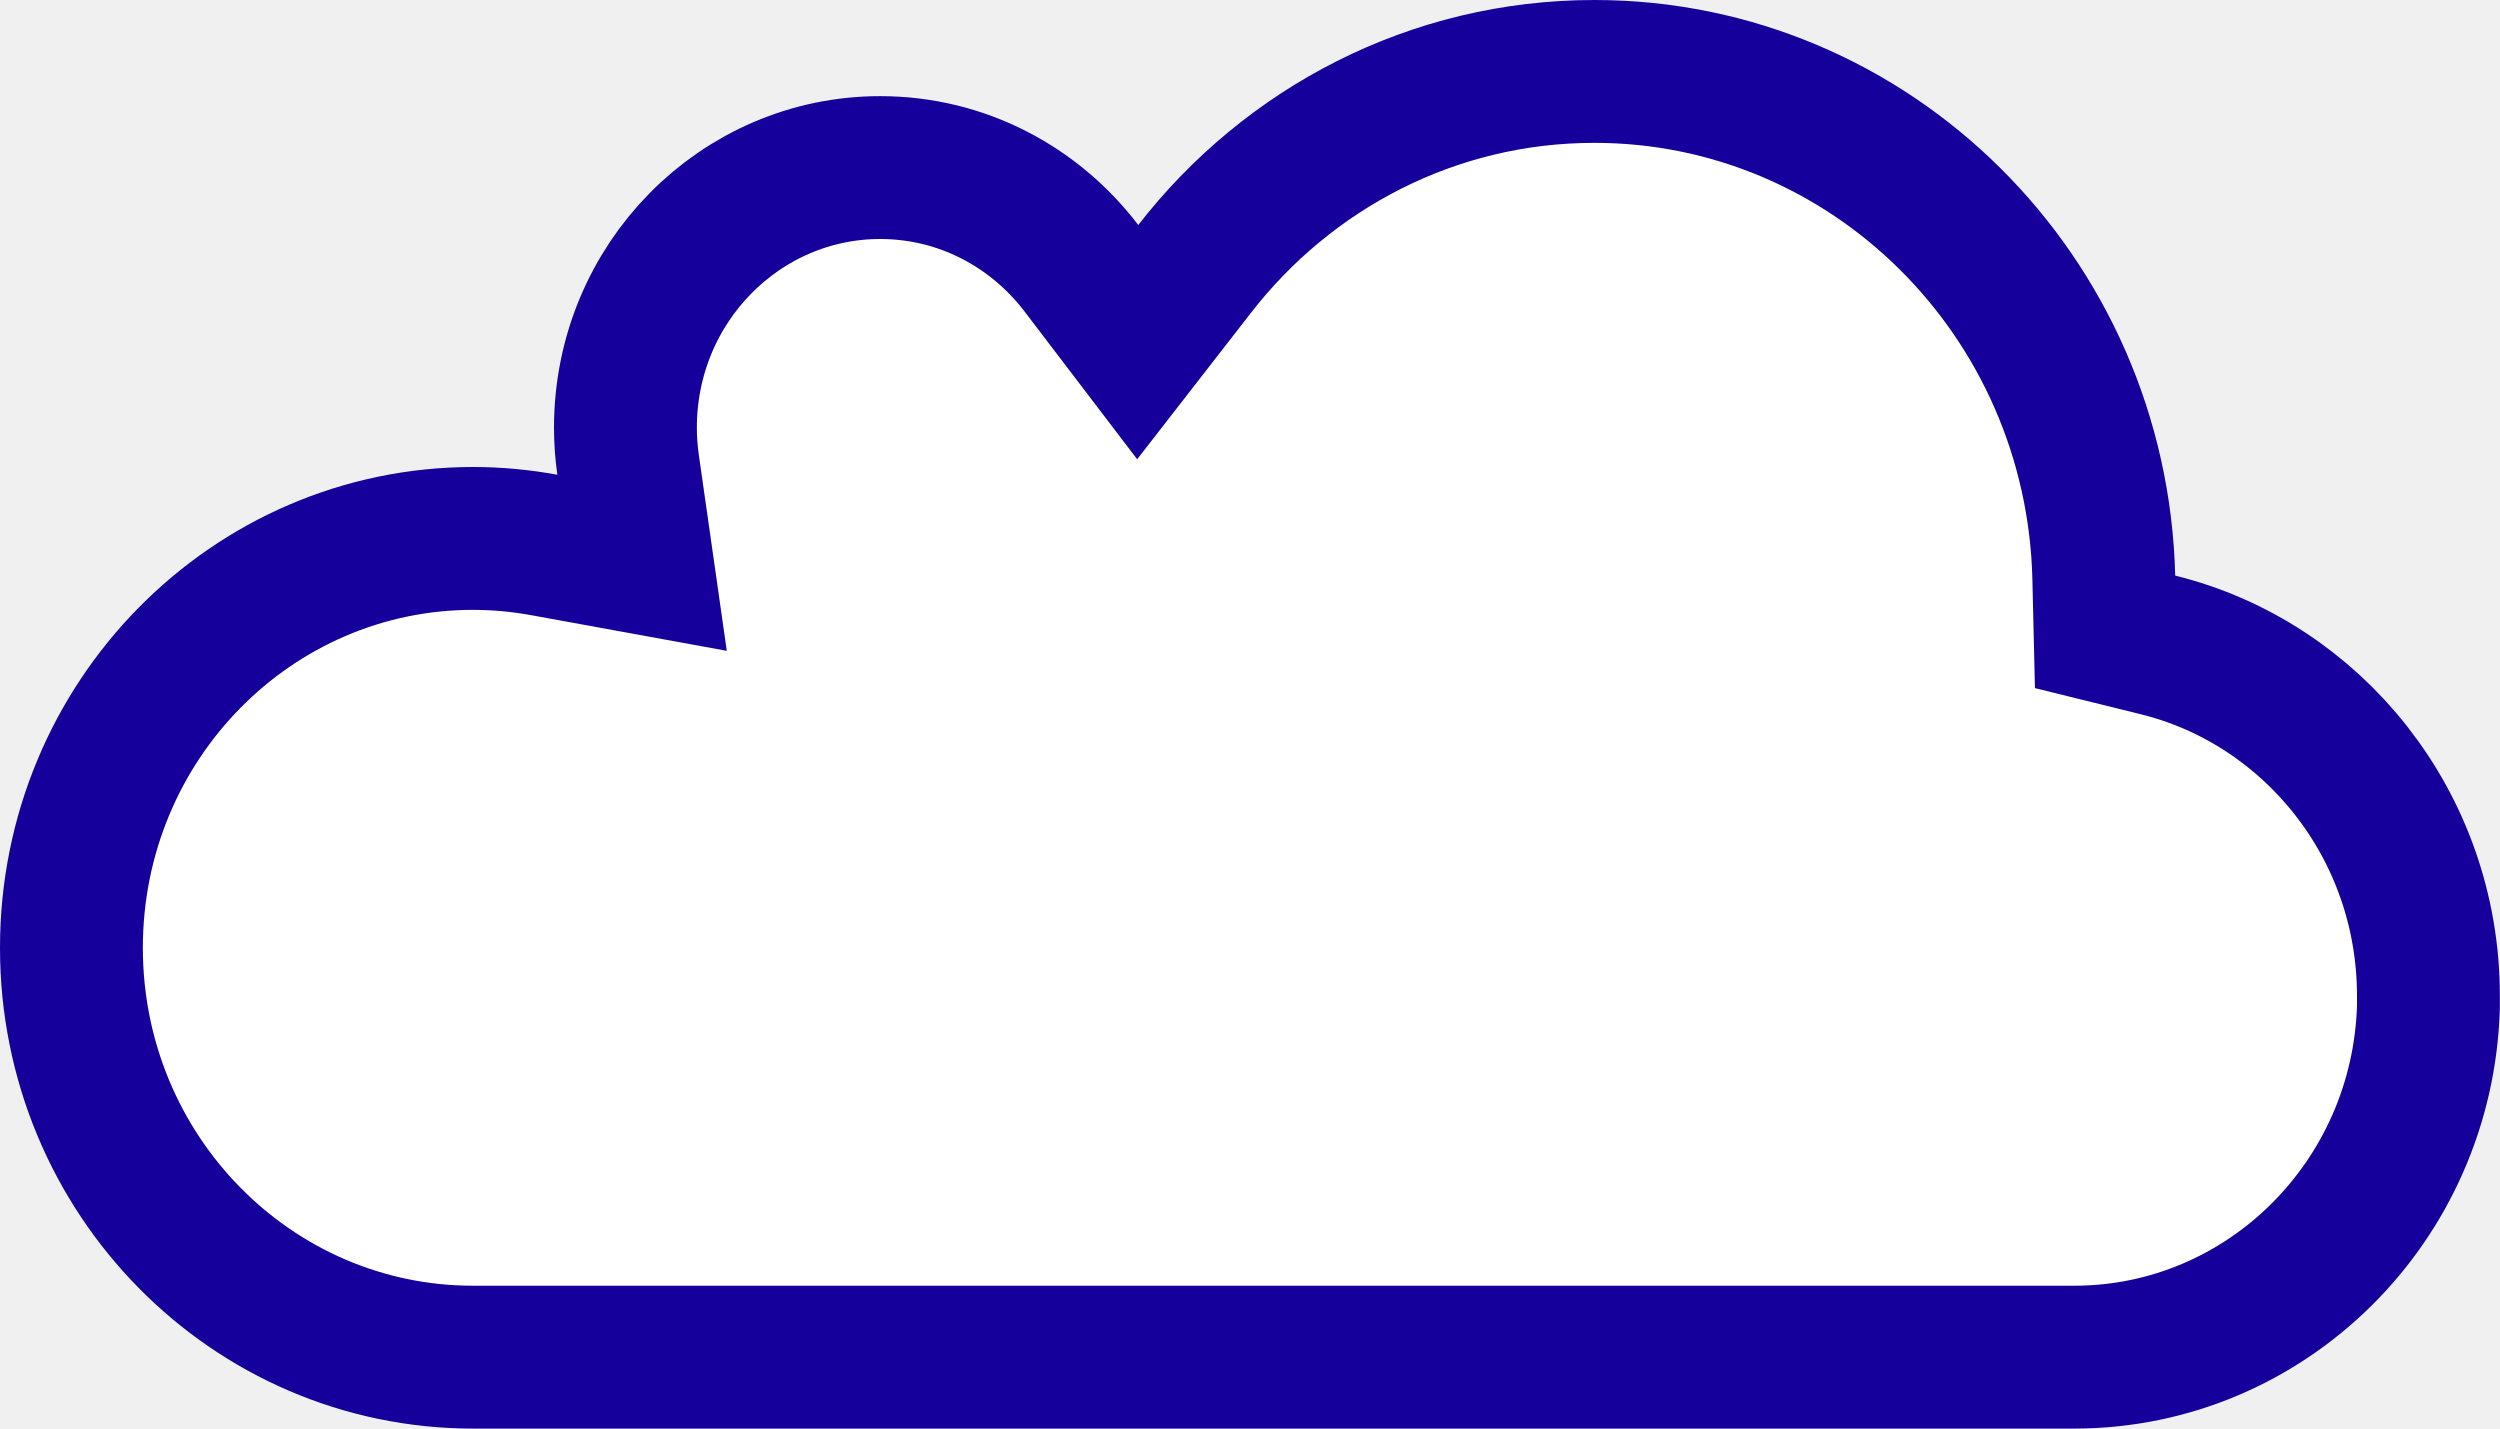
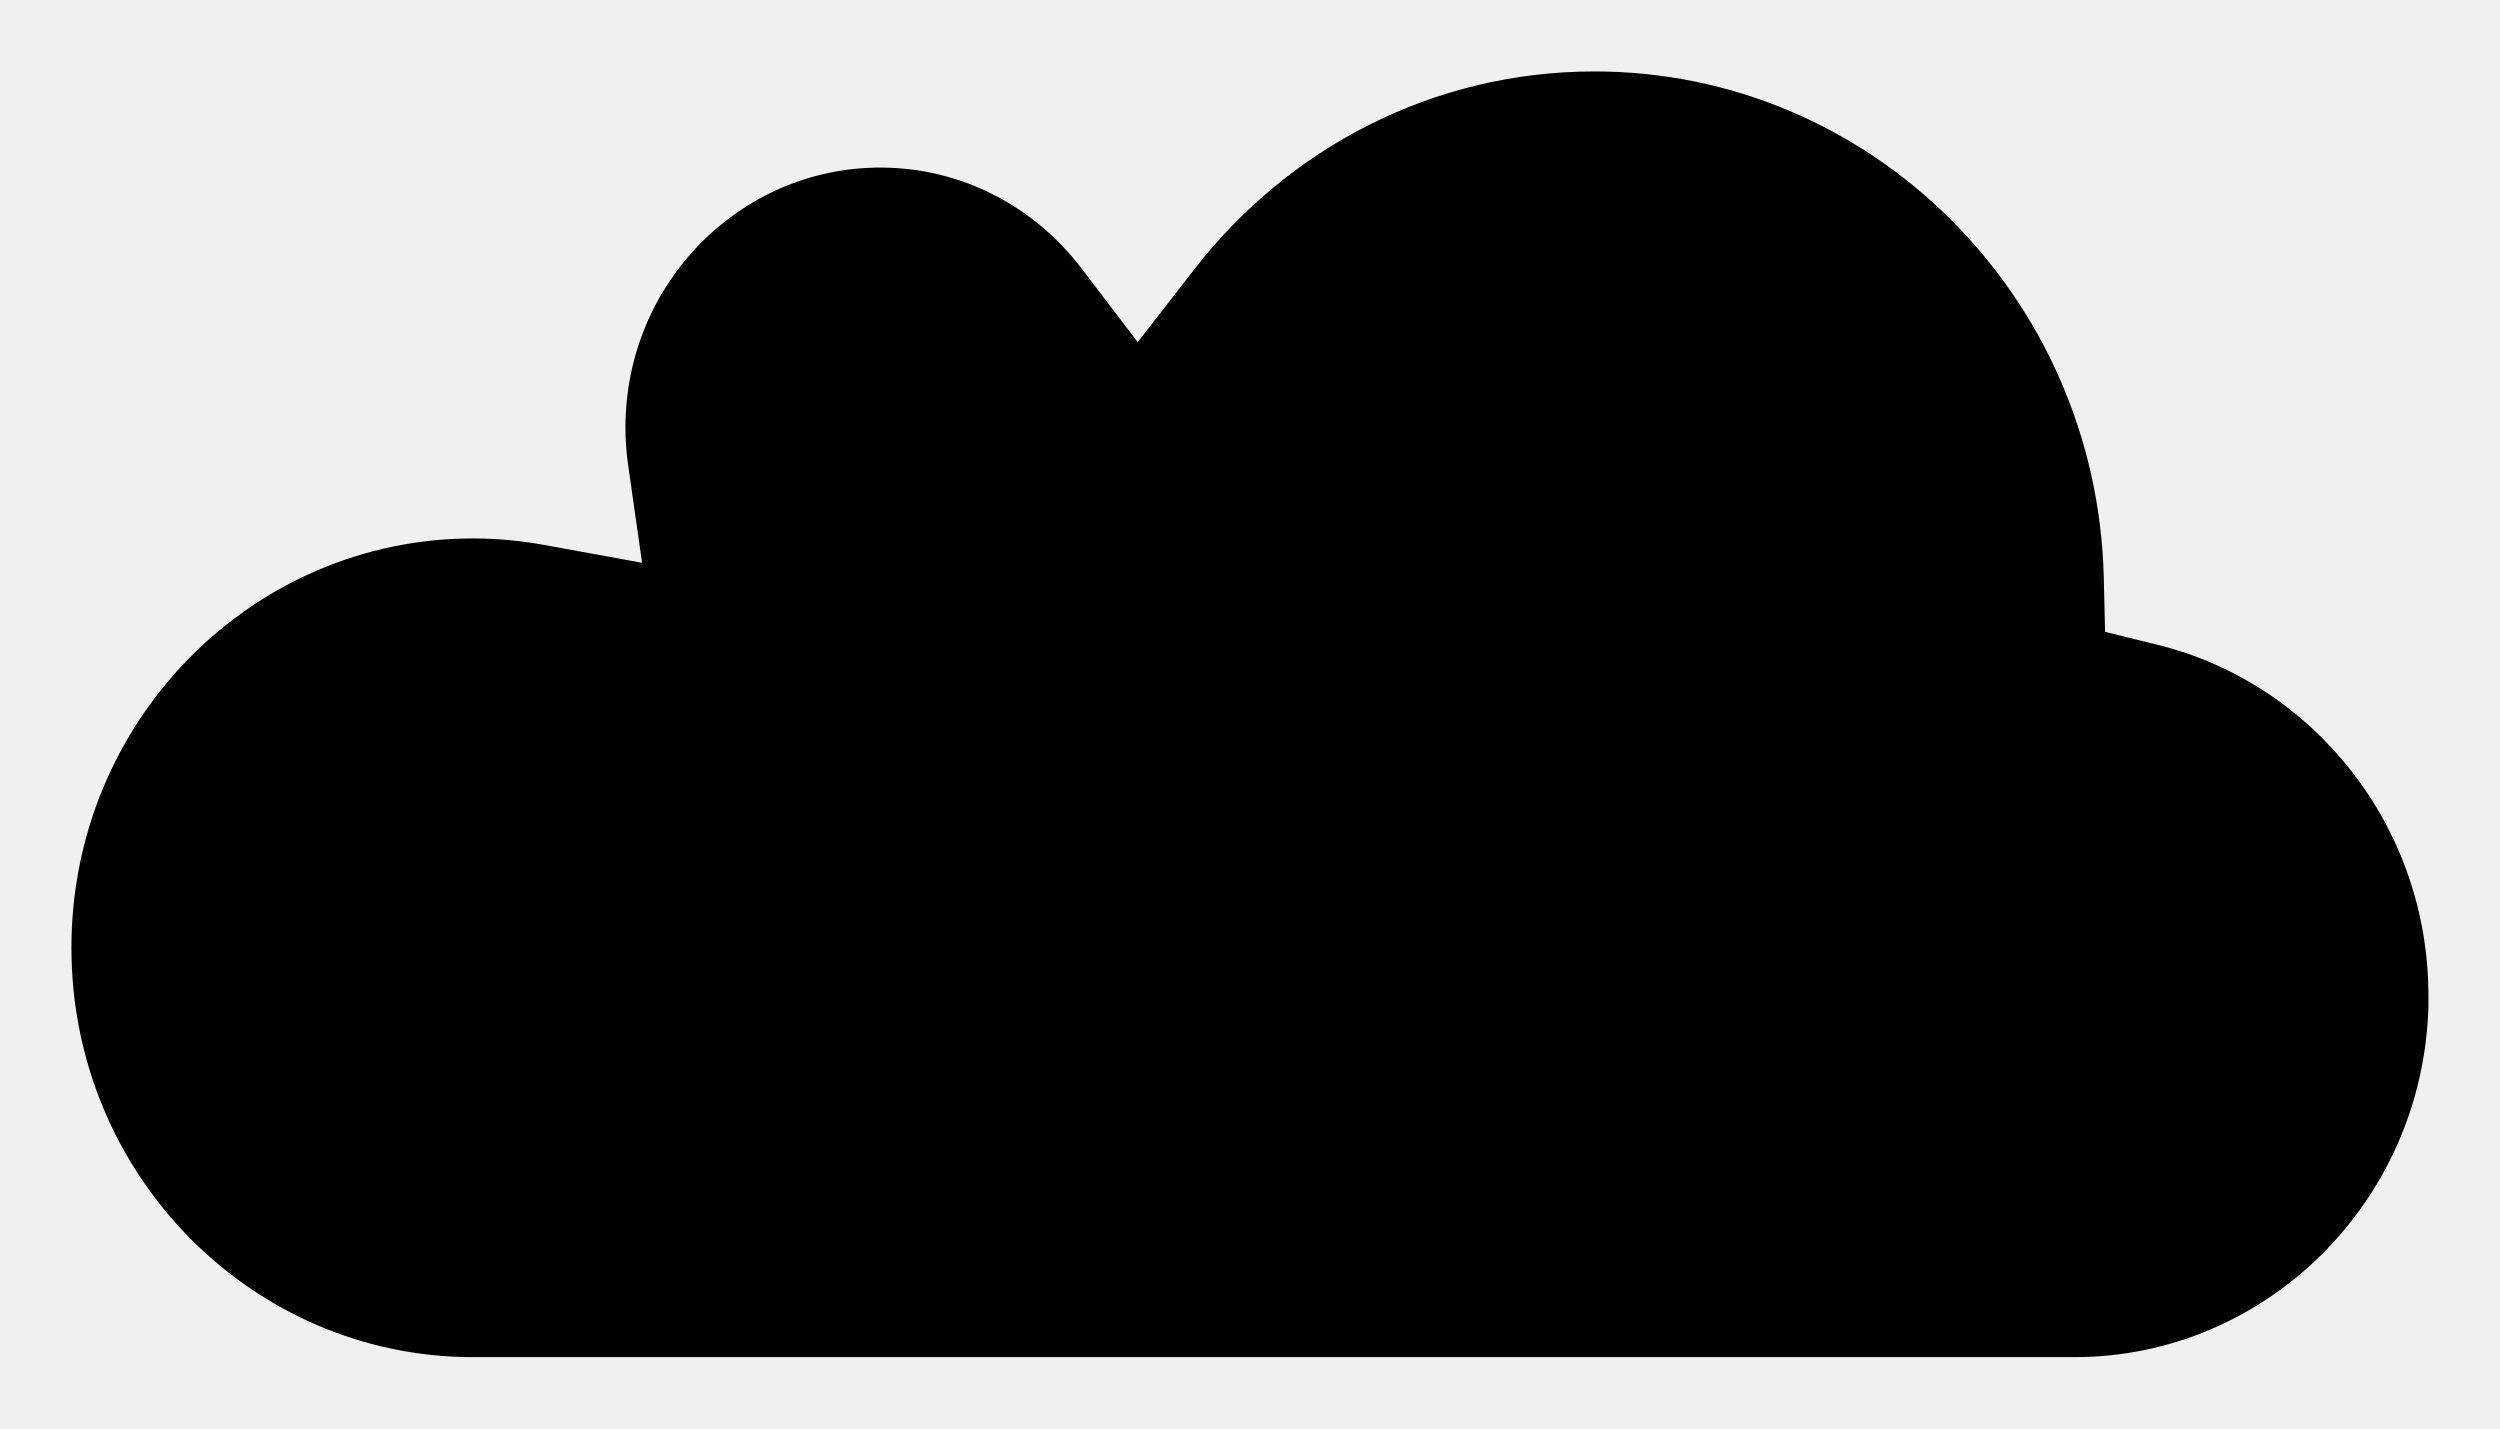
- <svg xmlns="http://www.w3.org/2000/svg" width="35" height="20" viewBox="0 0 35 20" fill="none">
-   <path d="M33.998 13.942V14.095C33.919 16.828 31.721 18.994 29.051 19C29.051 19 29.05 19 29.05 19L6.622 19C3.532 19 1 16.45 1 13.269C1 10.088 3.532 7.538 6.622 7.538C6.961 7.538 7.294 7.57 7.623 7.63L8.989 7.879L8.793 6.505C8.769 6.336 8.756 6.163 8.756 5.989C8.756 3.961 10.368 2.346 12.323 2.346C13.463 2.346 14.483 2.893 15.14 3.756L15.928 4.79L16.726 3.763C18.037 2.076 20.057 1 22.322 1C26.186 1 29.355 4.139 29.453 8.082L29.471 8.846L30.212 9.029C32.375 9.563 33.998 11.553 33.998 13.942Z" fill="white" stroke="#16009B" stroke-width="2" />
+ <svg xmlns="http://www.w3.org/2000/svg" width="35" height="20" viewBox="0 0 35 20">
+   <path d="M33.998 13.942V14.095C33.919 16.828 31.721 18.994 29.051 19C29.051 19 29.05 19 29.05 19L6.622 19C3.532 19 1 16.45 1 13.269C1 10.088 3.532 7.538 6.622 7.538C6.961 7.538 7.294 7.57 7.623 7.63L8.989 7.879L8.793 6.505C8.769 6.336 8.756 6.163 8.756 5.989C8.756 3.961 10.368 2.346 12.323 2.346C13.463 2.346 14.483 2.893 15.14 3.756L15.928 4.79L16.726 3.763C18.037 2.076 20.057 1 22.322 1C26.186 1 29.355 4.139 29.453 8.082L29.471 8.846L30.212 9.029C32.375 9.563 33.998 11.553 33.998 13.942Z" stroke-width="2" class="cloudOutlinePath" />
</svg>
